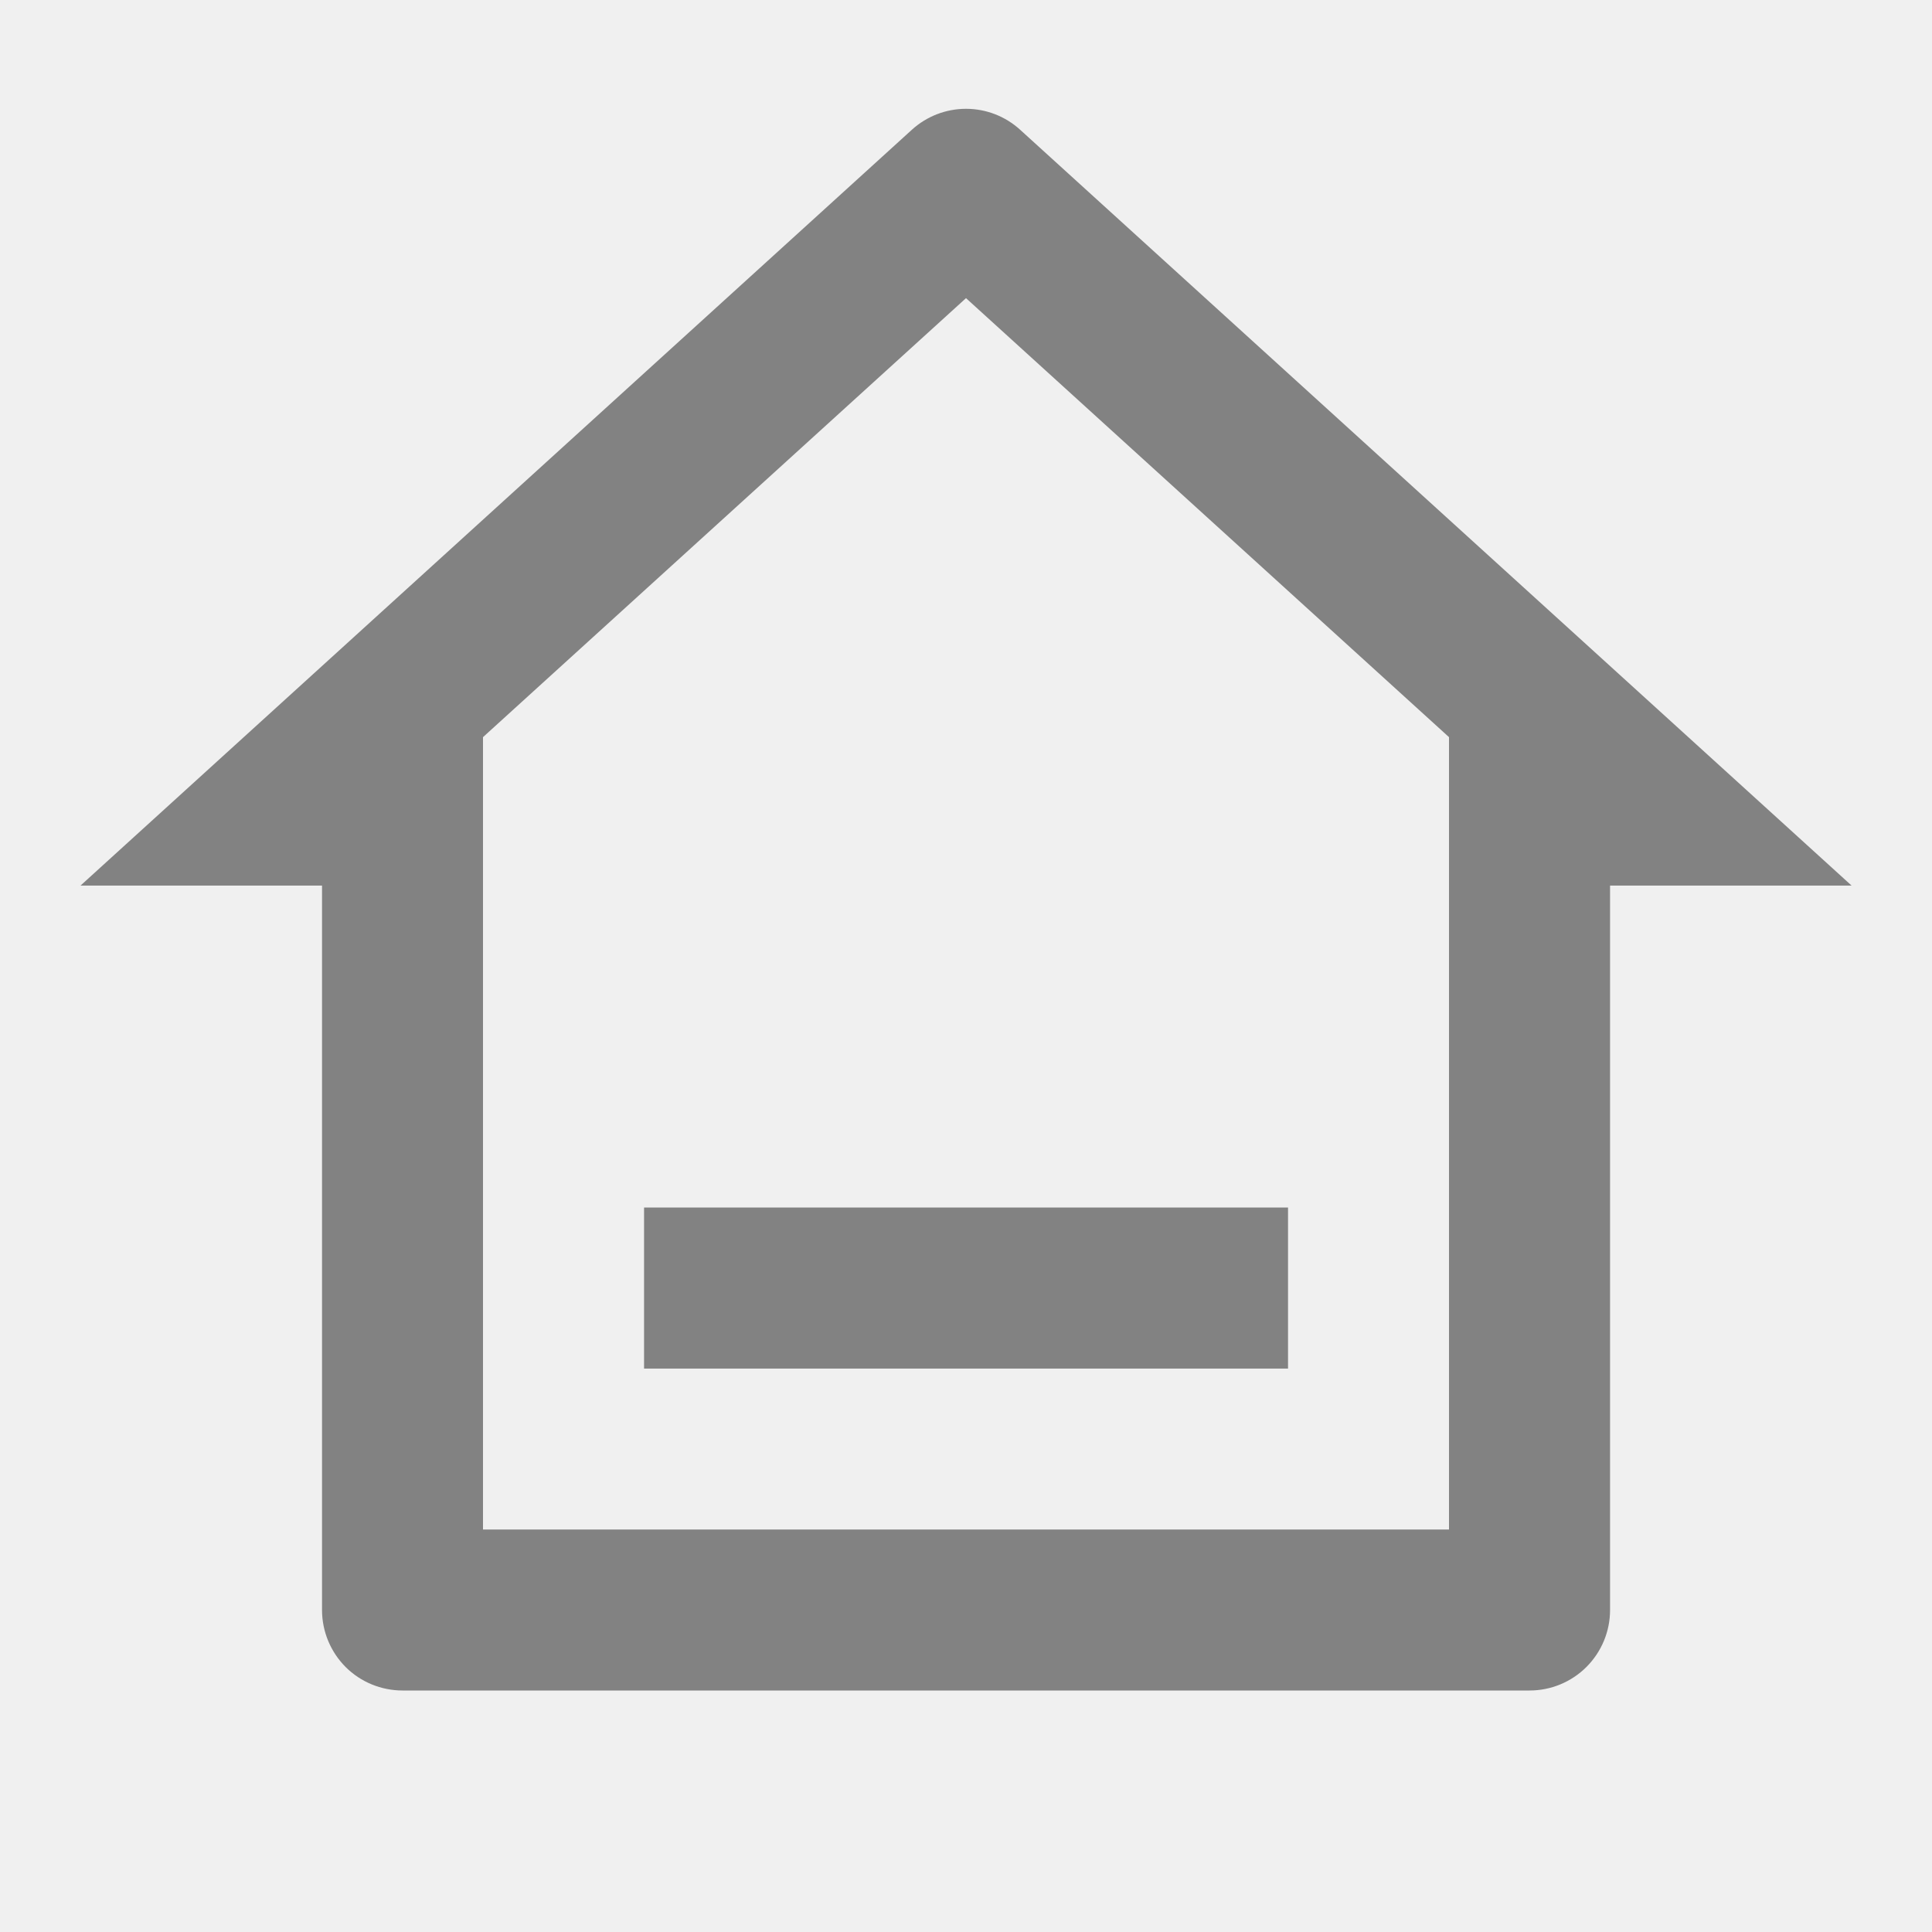
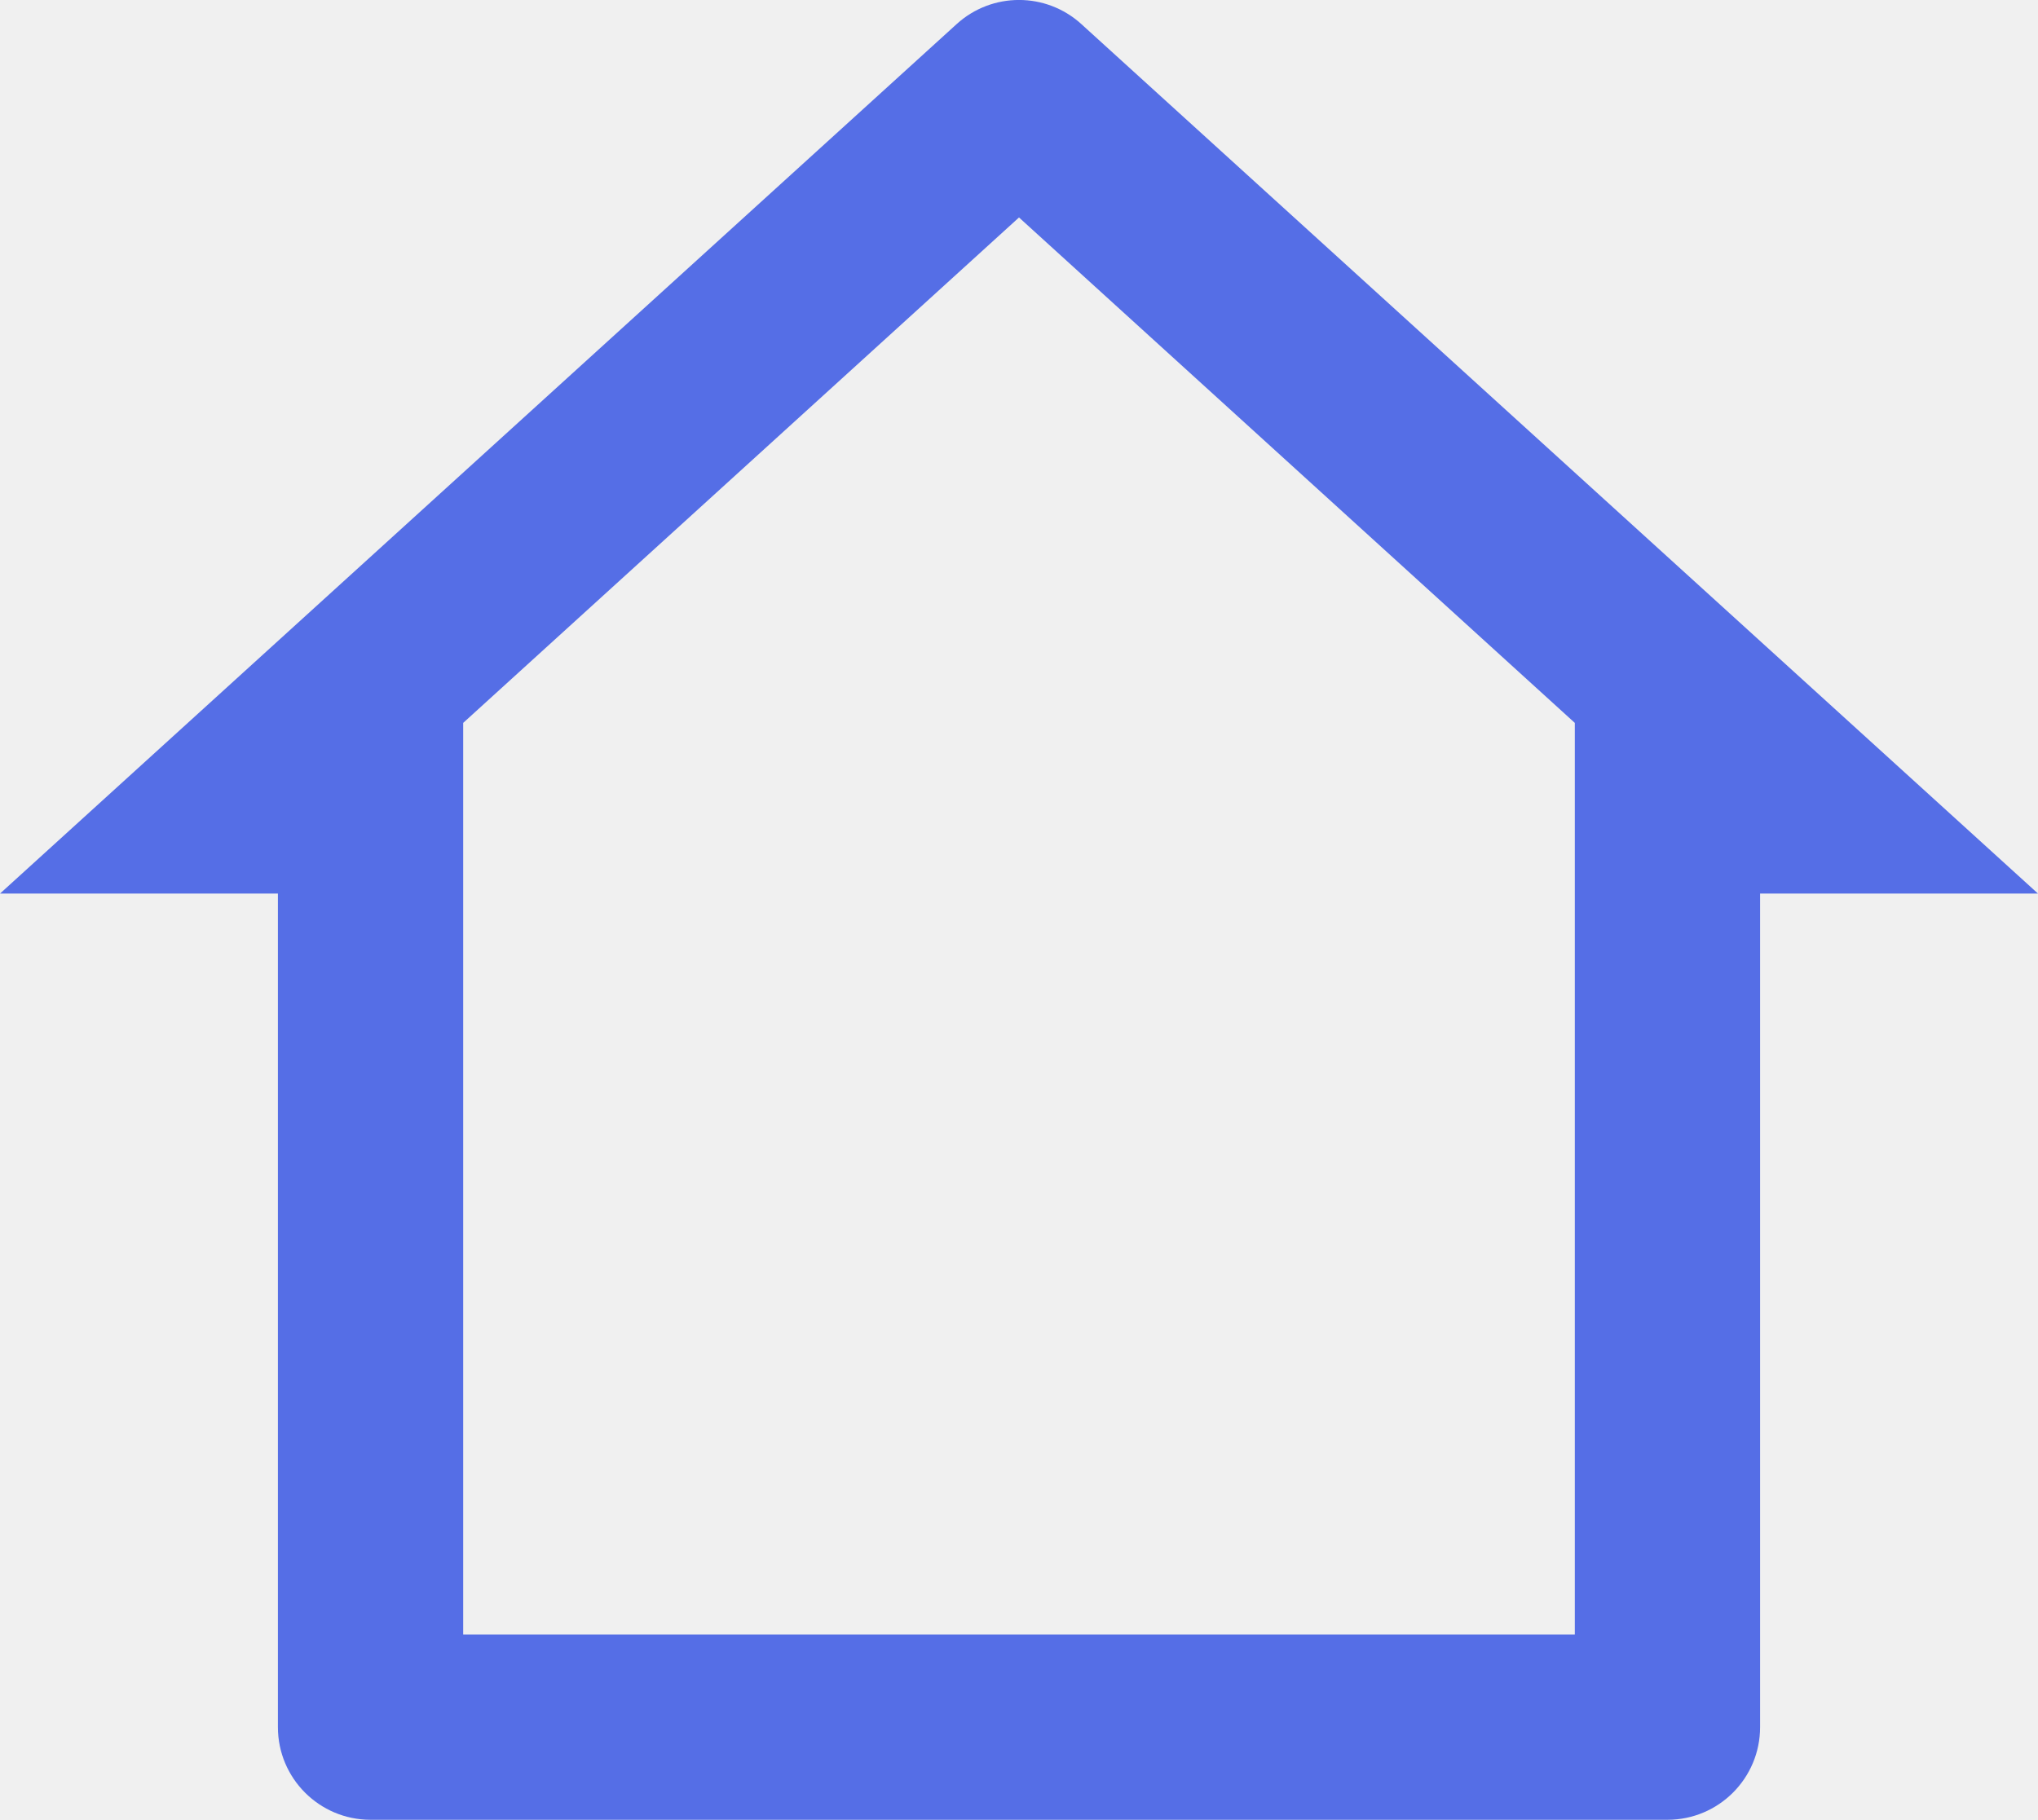
- <svg xmlns="http://www.w3.org/2000/svg" width="22" height="22" viewBox="0 0 22 22" fill="none">
-   <g clip-path="url(#clip0_758_9068)">
-     <path d="M17.417 19.25H4.584C4.341 19.25 4.107 19.154 3.935 18.982C3.764 18.81 3.667 18.577 3.667 18.334V10.084H0.917L10.383 1.478C10.552 1.324 10.772 1.239 11 1.239C11.229 1.239 11.448 1.324 11.617 1.478L21.084 10.084H18.334V18.334C18.334 18.577 18.237 18.81 18.065 18.982C17.893 19.154 17.66 19.25 17.417 19.25ZM5.5 17.417H16.5V8.394L11 3.395L5.5 8.394V17.417ZM7.334 13.75H14.667V15.584H7.334V13.75Z" fill="#828282" />
-   </g>
-   <defs>
-     <clipPath id="clip0_758_9068">
-       <rect width="22" height="22" fill="white" />
-     </clipPath>
-   </defs>
+ <svg xmlns="http://www.w3.org/2000/svg" width="22" height="19.648" viewBox="0 0 22 19.648">
+   <path id="Path_19749" data-name="Path 19749" d="M19,21H5a1,1,0,0,1-1-1V11H1L11.327,1.612a1,1,0,0,1,1.346,0L23,11H20v9A1,1,0,0,1,19,21ZM6,19H18V9.157L12,3.7,6,9.157Z" transform="translate(-1 -1.352)" fill="#556ee6" />
</svg>
